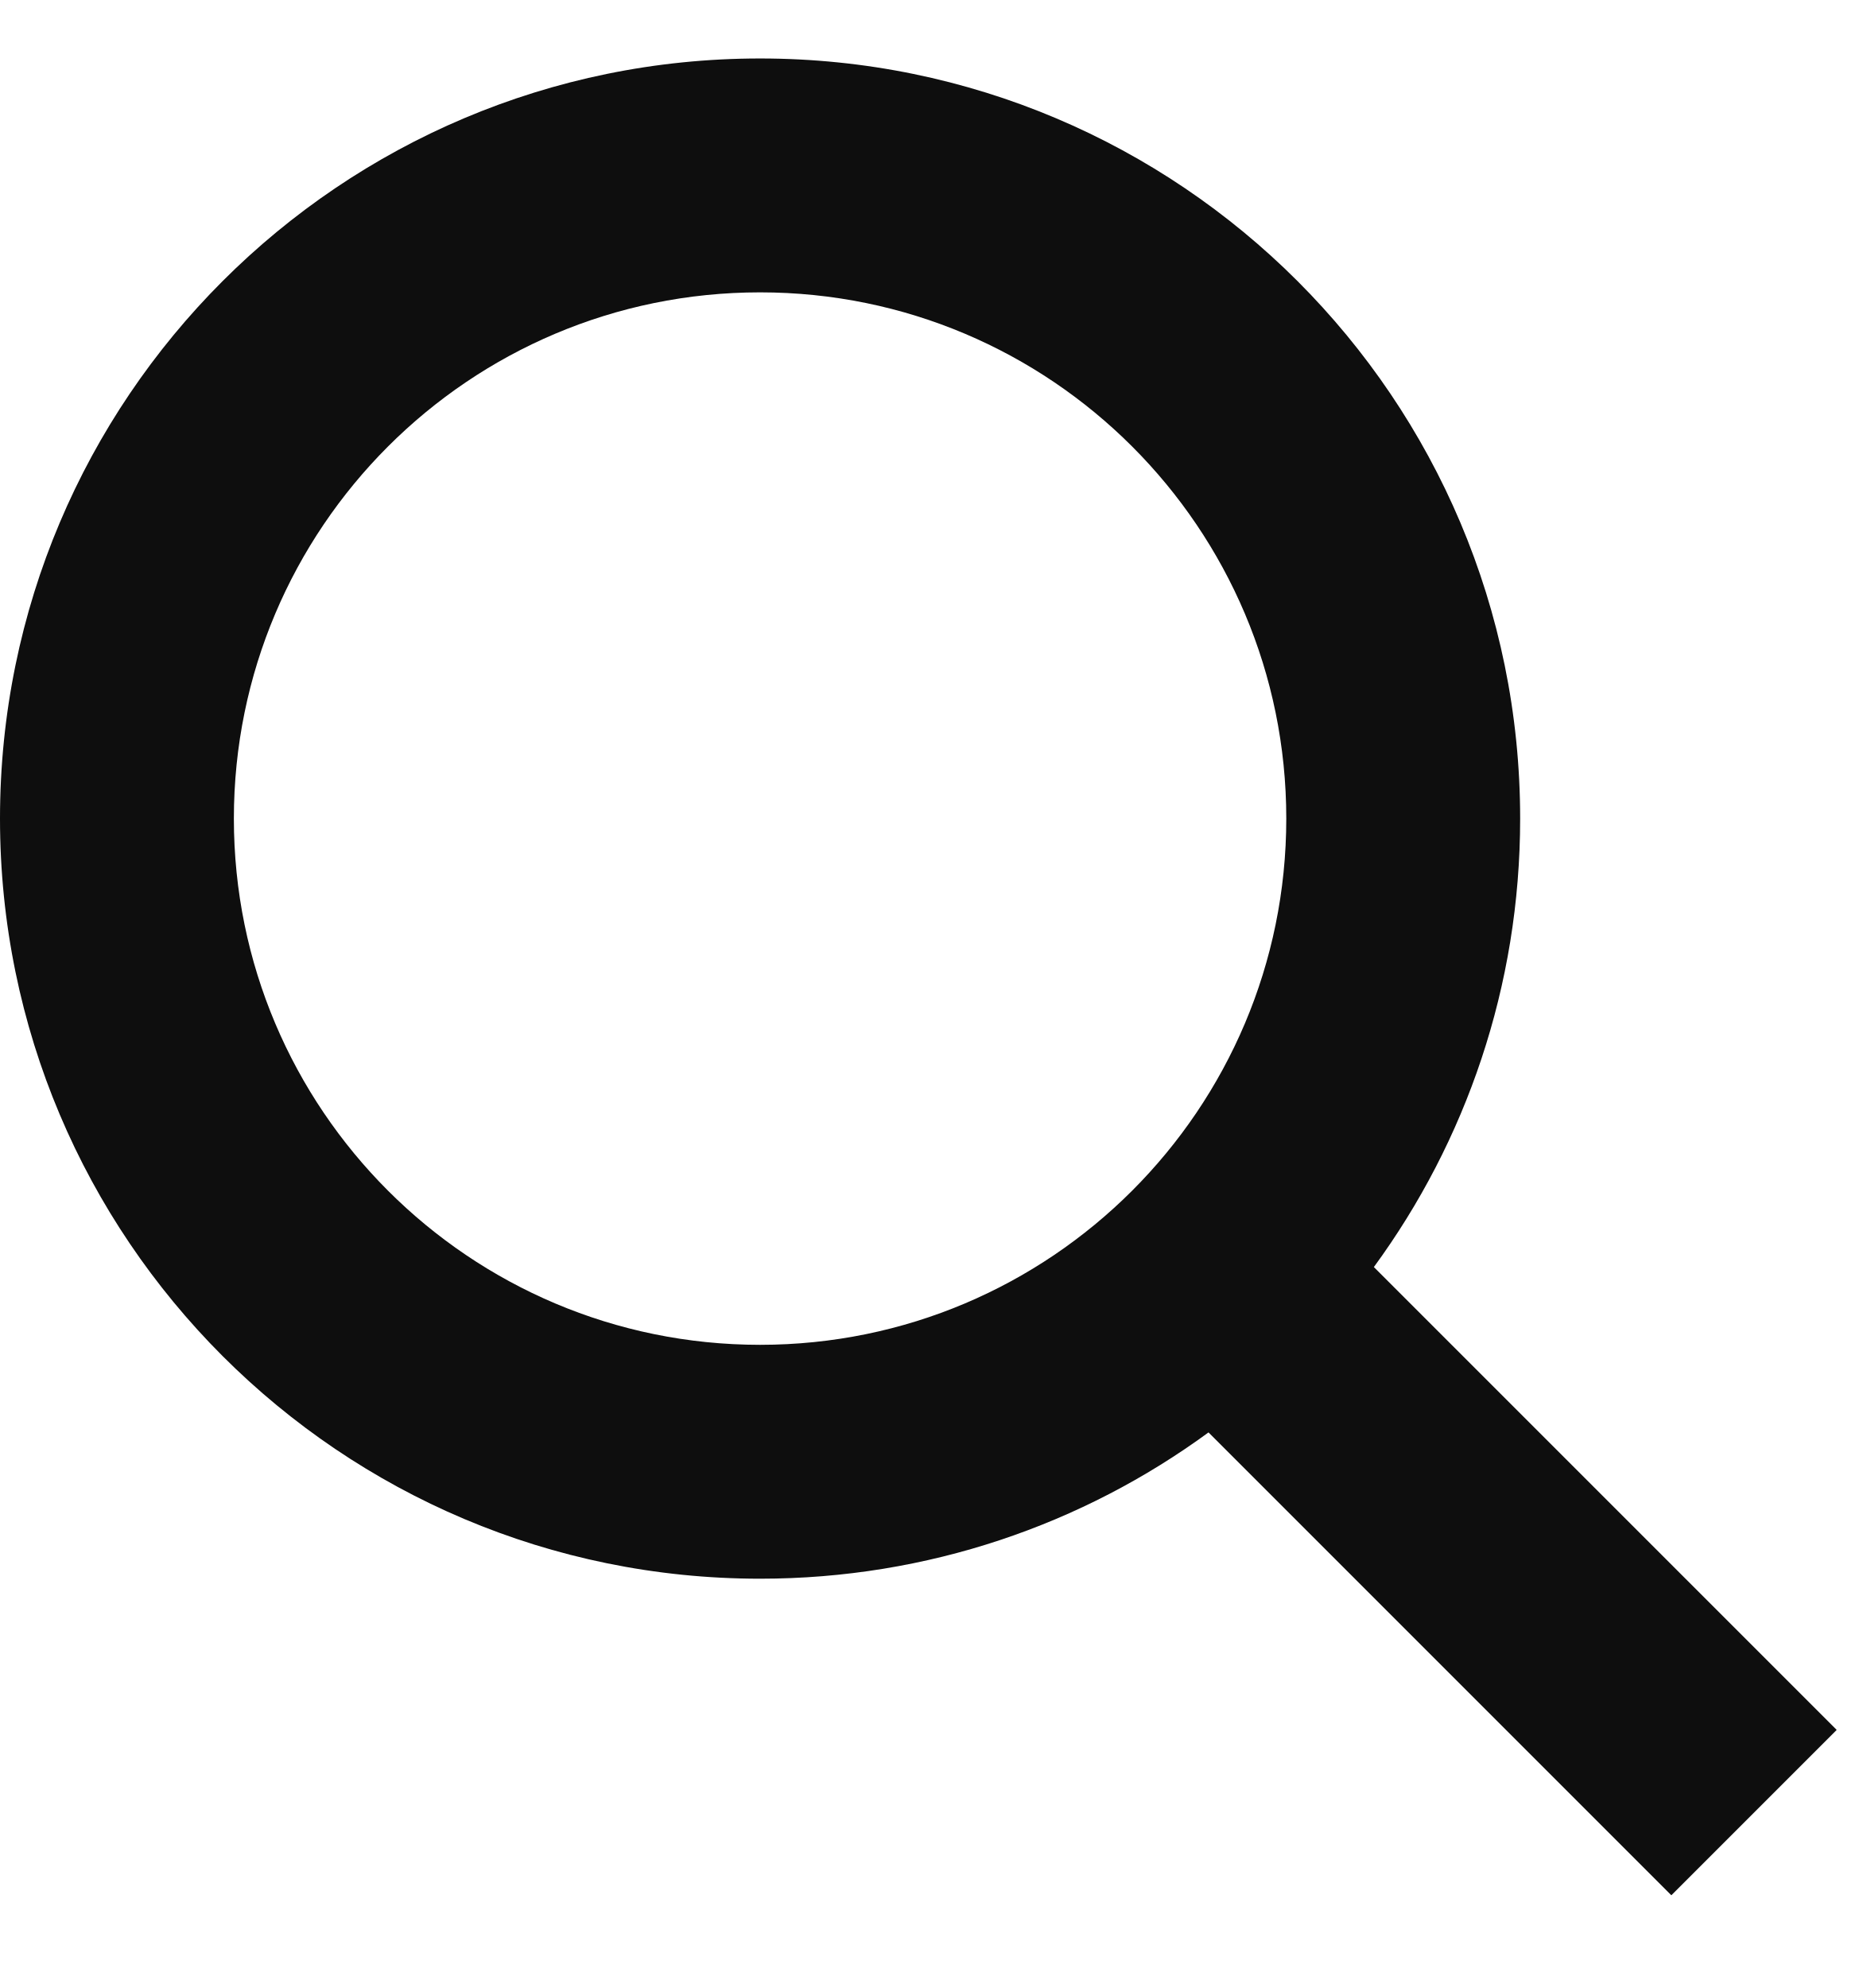
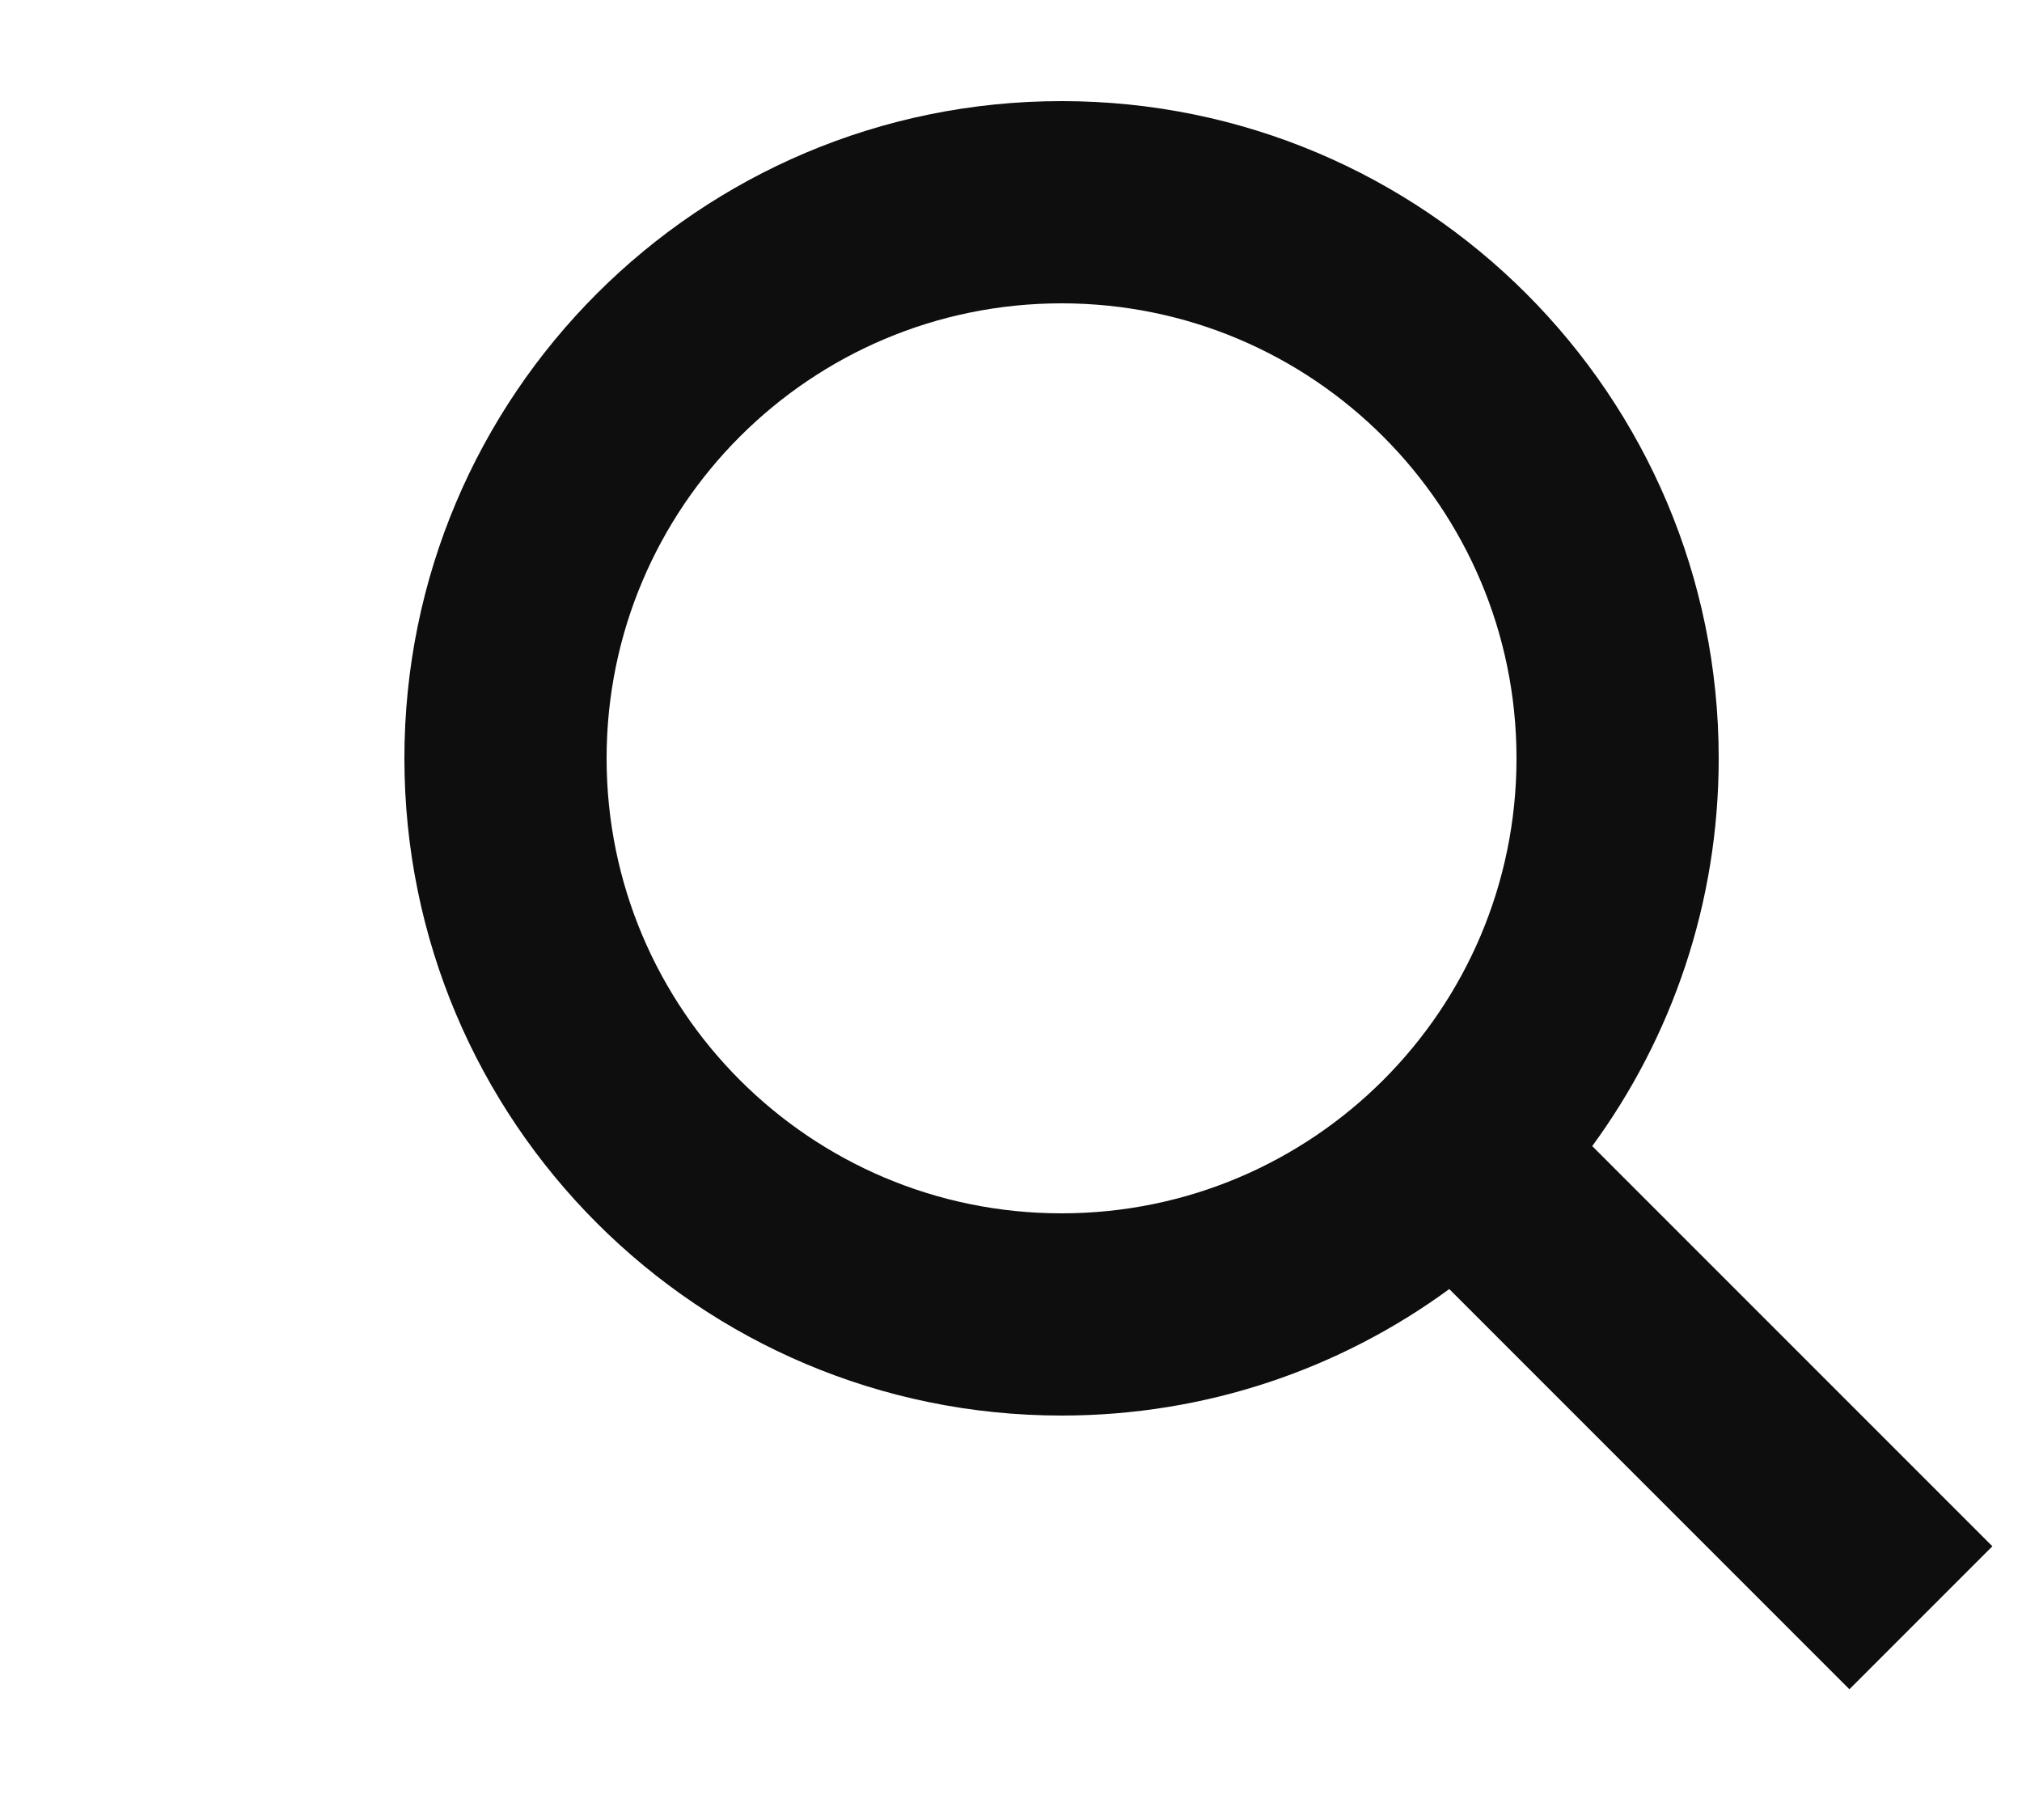
- <svg xmlns="http://www.w3.org/2000/svg" width="16" height="17" viewBox="0 0 16 17" fill="none">
-   <path fill-rule="evenodd" clip-rule="evenodd" d="M2 7C2 4.515 4.015 2.5 6.5 2.5C8.985 2.5 11 4.515 11 7C11 9.485 8.985 11.5 6.5 11.5C4.015 11.5 2 9.485 2 7ZM6.5 0.5C2.91 0.5 0 3.41 0 7C0 10.59 2.91 13.5 6.5 13.5C7.934 13.5 9.26 13.036 10.335 12.249L14.293 16.207L15.707 14.793L11.749 10.835C12.536 9.76 13 8.434 13 7C13 3.41 10.09 0.5 6.5 0.5Z" fill="#0E0E0E" />
+ <svg xmlns="http://www.w3.org/2000/svg" width="20" height="18" viewBox="0 0 20 18" fill="none">
+   <path fill-rule="evenodd" clip-rule="evenodd" d="M6 7.5C6 5.015 8.015 3 10.5 3C12.985 3 15 5.015 15 7.5C15 9.985 12.985 12 10.5 12C8.015 12 6 9.985 6 7.5ZM10.5 1C6.91 1 4 3.91 4 7.5C4 11.09 6.91 14 10.5 14C11.934 14 13.26 13.536 14.335 12.749L18.293 16.707L19.707 15.293L15.749 11.335C16.536 10.26 17 8.934 17 7.5C17 3.91 14.09 1 10.5 1Z" fill="#0E0E0E" />
</svg>
